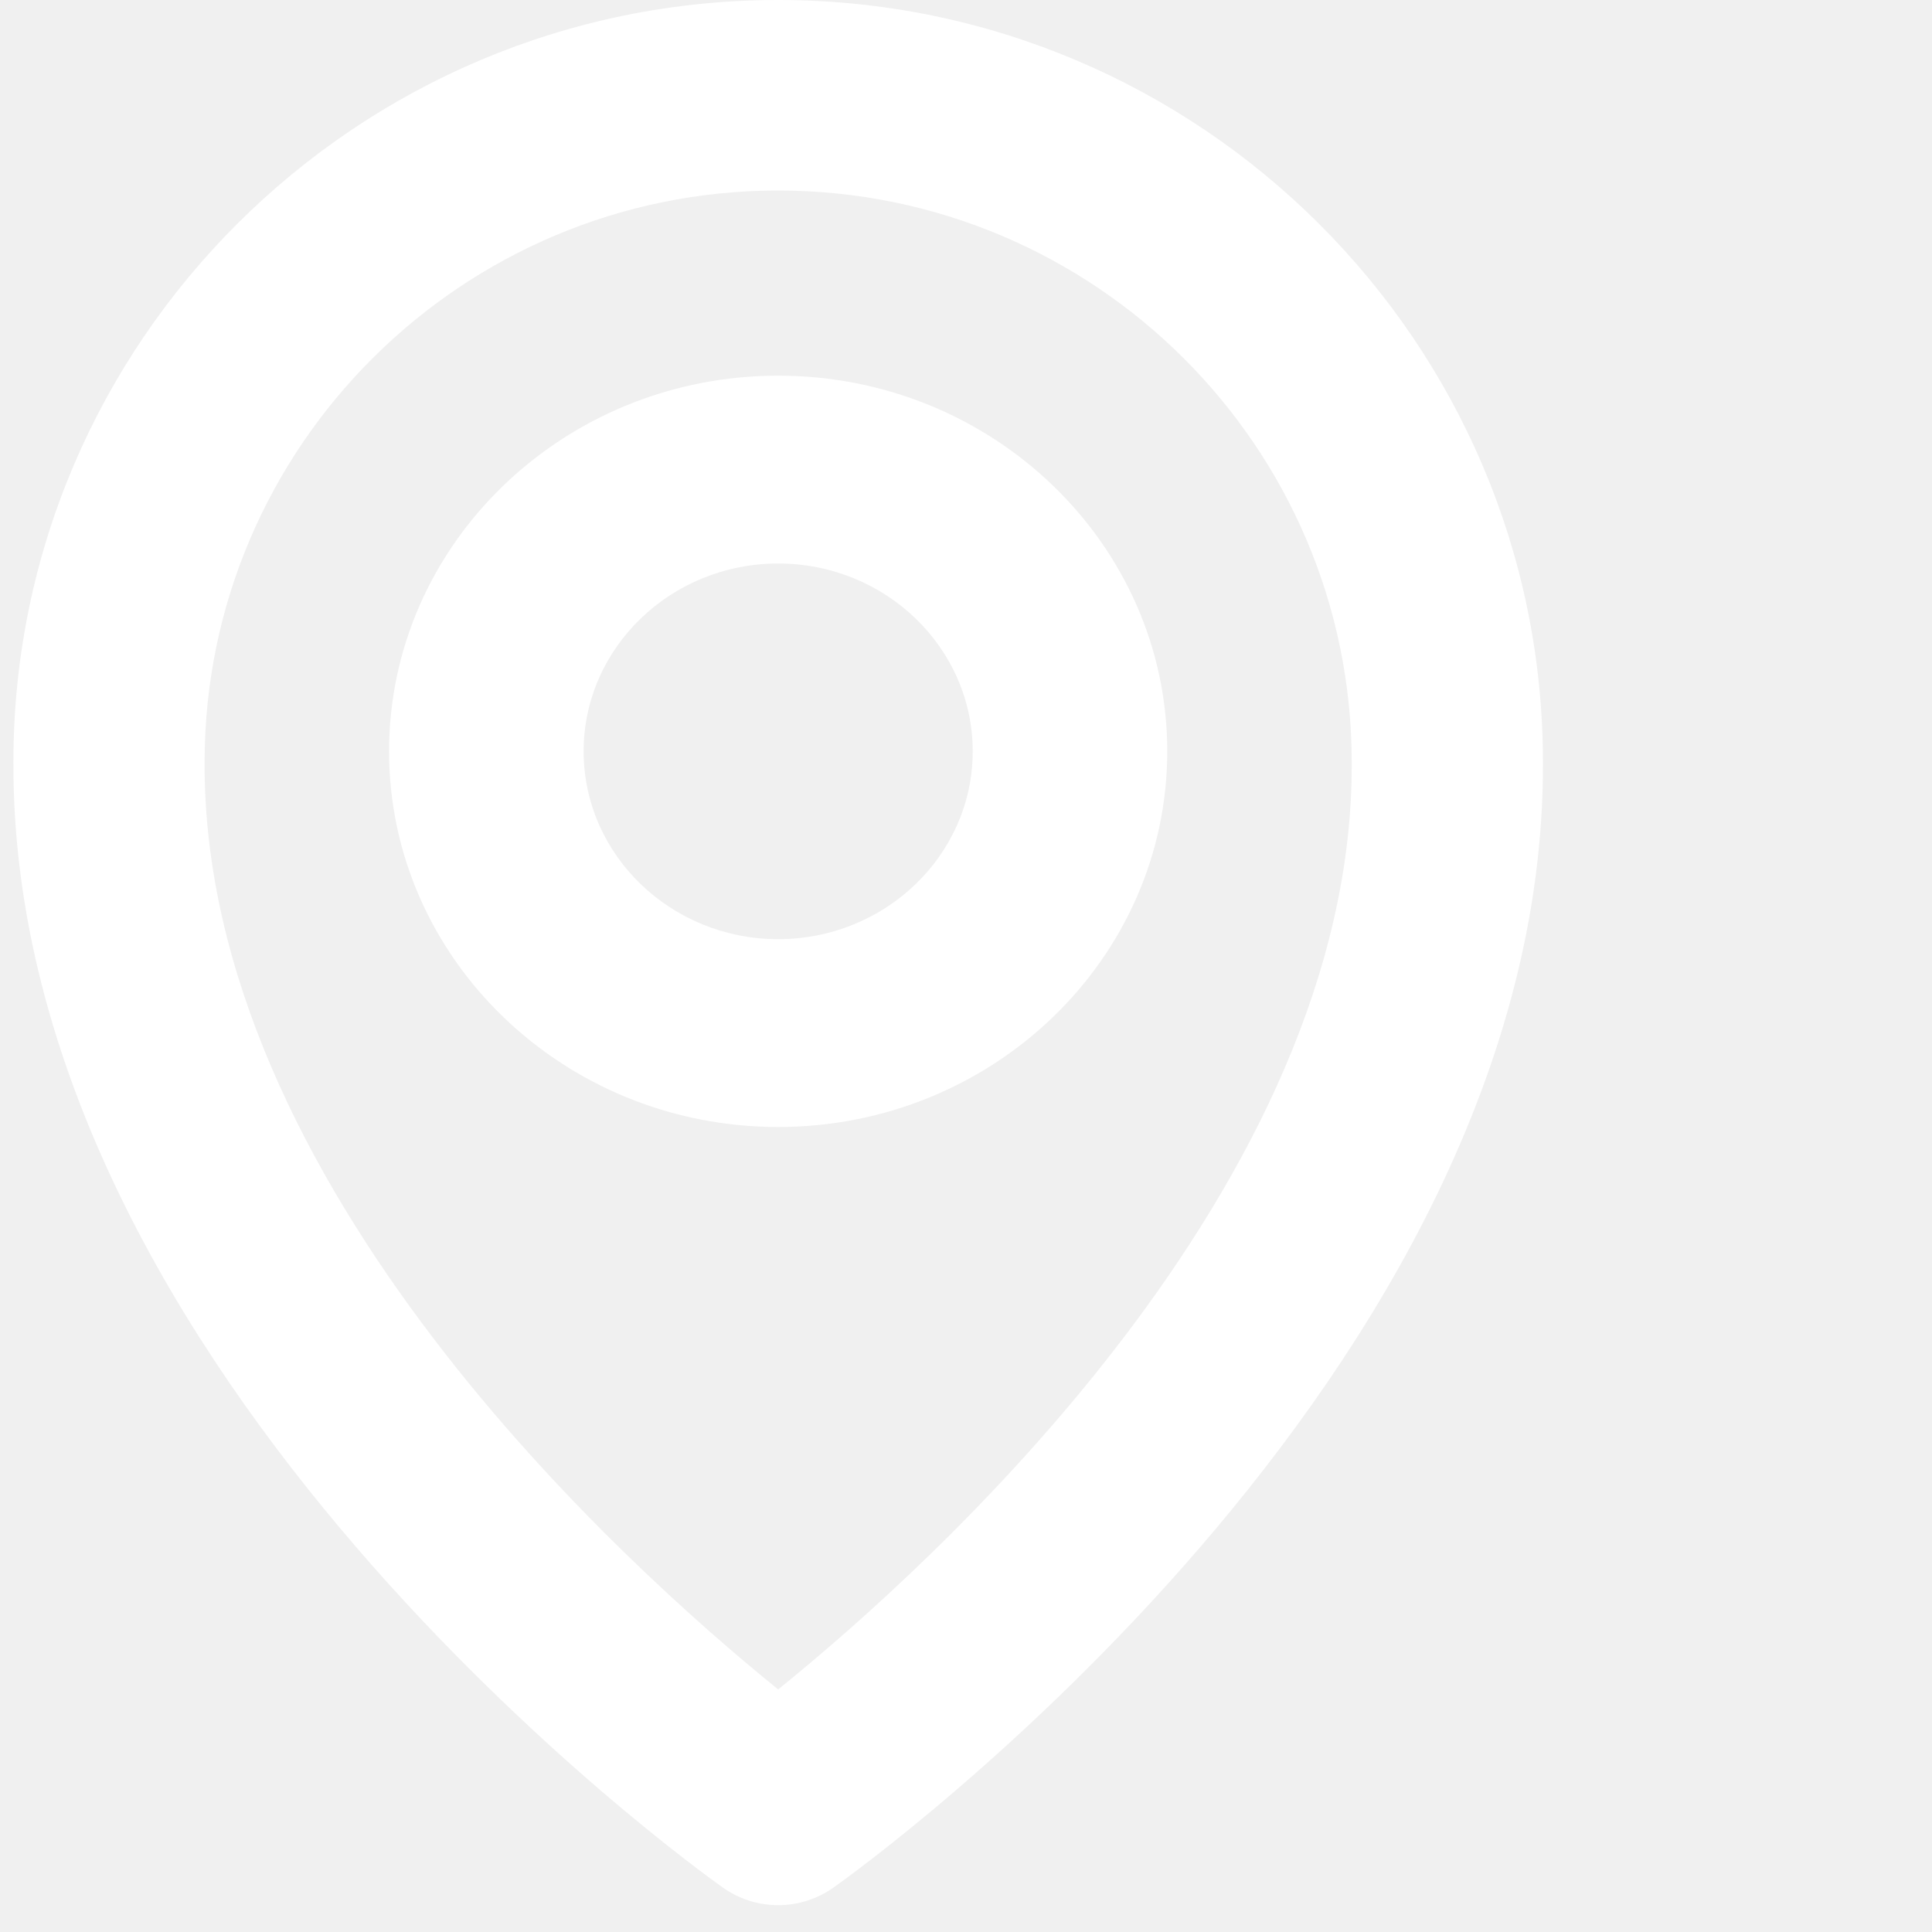
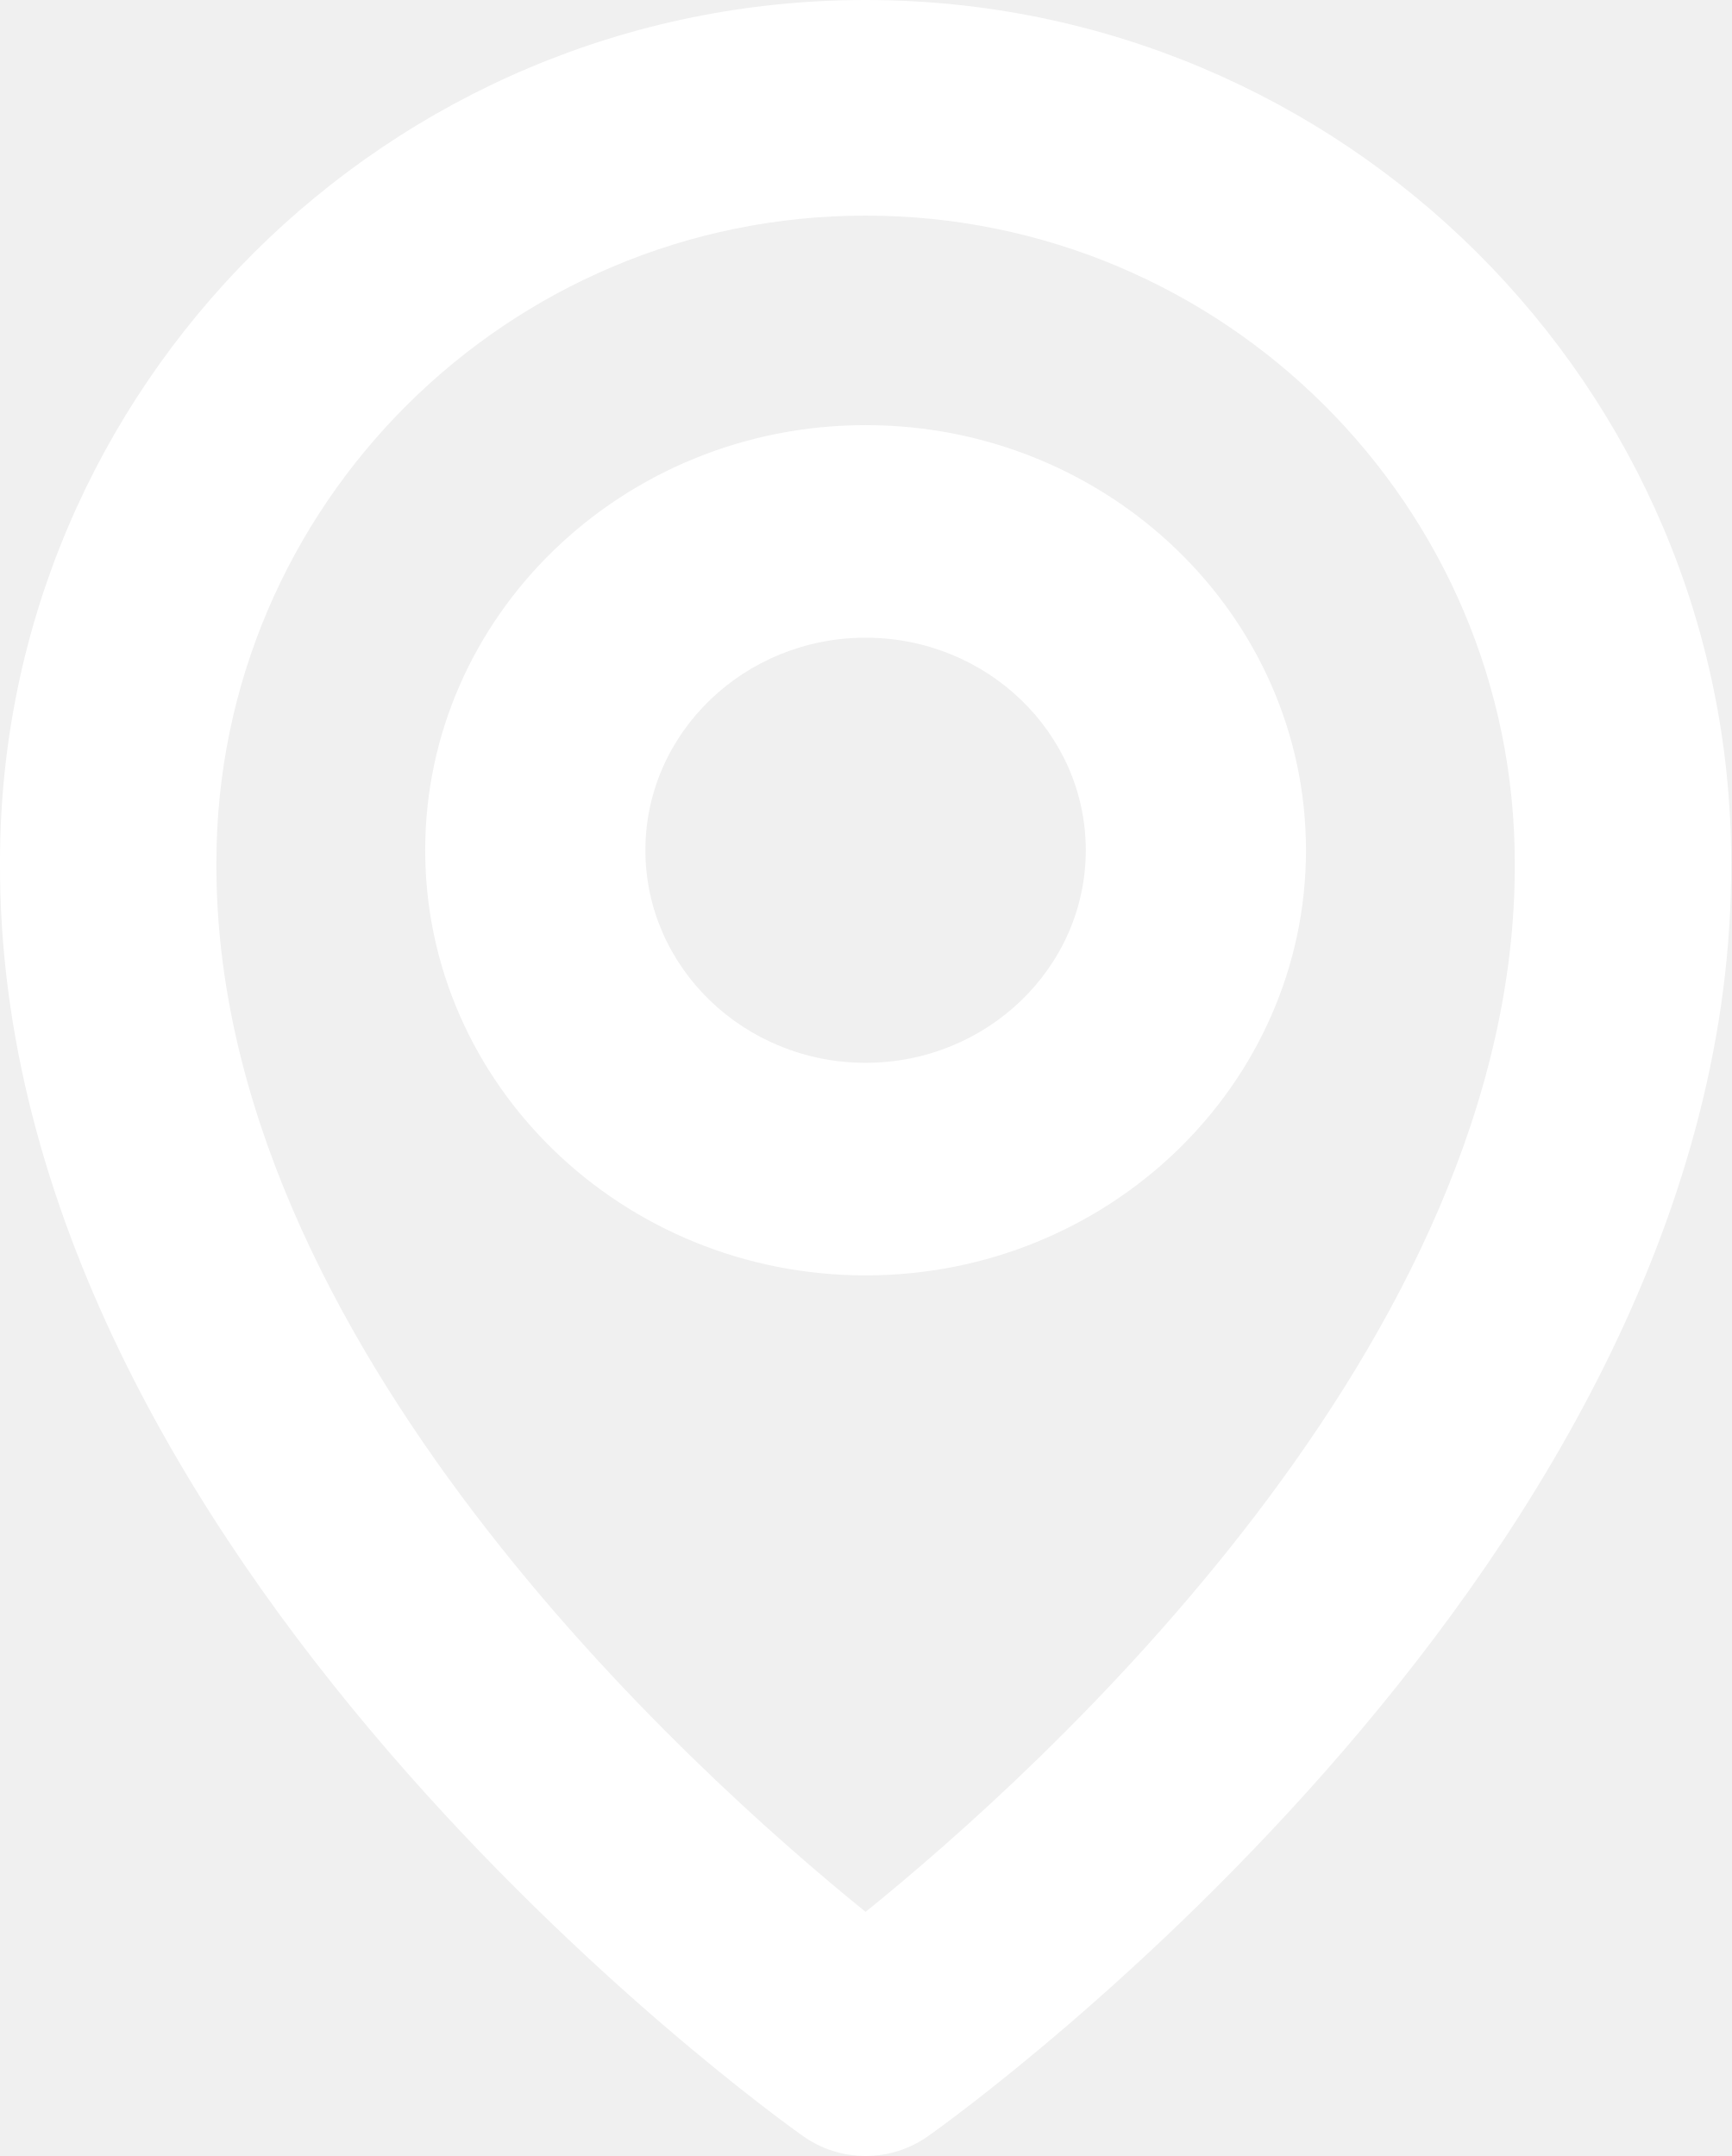
- <svg xmlns="http://www.w3.org/2000/svg" width="72" height="72" viewBox="0 0 72 72" fill="none">
-   <path d="M29 42C36.997 42 43.5 35.721 43.5 28C43.5 20.279 36.997 14 29 14C21.003 14 14.5 20.279 14.5 28C14.5 35.721 21.003 42 29 42ZM29 21C32.998 21 36.25 24.14 36.25 28C36.25 31.86 32.998 35 29 35C25.002 35 21.75 31.86 21.75 28C21.75 24.14 25.002 21 29 21Z" fill="white" />
-   <path d="M26.934 70.34C27.537 70.769 28.259 71 29 71C29.741 71 30.463 70.769 31.066 70.34C32.149 69.577 57.603 51.262 57.5 28.4C57.5 12.741 44.714 0 29 0C13.286 0 0.5 12.741 0.5 28.383C0.397 51.262 25.851 69.577 26.934 70.34ZM29 7.1C40.788 7.1 50.375 16.653 50.375 28.418C50.45 44.173 34.743 58.32 29 62.96C23.261 58.316 7.55 44.166 7.625 28.4C7.625 16.653 17.212 7.1 29 7.1Z" fill="white" />
+ <svg xmlns="http://www.w3.org/2000/svg" width="57" height="71" viewBox="0 0 57 71" fill="none">
+   <path d="M28.5 42C36.497 42 43 35.721 43 28C43 20.279 36.497 14 28.5 14C20.503 14 14 20.279 14 28C14 35.721 20.503 42 28.5 42ZM28.5 21C32.498 21 35.75 24.14 35.75 28C35.75 31.86 32.498 35 28.5 35C24.502 35 21.25 31.86 21.25 28C21.25 24.14 24.502 21 28.5 21Z" fill="white" />
+   <path d="M26.434 70.34C27.037 70.769 27.759 71 28.5 71C29.241 71 29.963 70.769 30.566 70.34C31.649 69.577 57.103 51.262 57 28.4C57 12.741 44.214 0 28.5 0C12.786 0 0 12.741 0 28.383C-0.103 51.262 25.351 69.577 26.434 70.34ZM28.5 7.1C40.288 7.1 49.875 16.653 49.875 28.418C49.95 44.173 34.243 58.32 28.5 62.96C22.761 58.316 7.05 44.166 7.125 28.4C7.125 16.653 16.712 7.1 28.5 7.1Z" fill="white" />
</svg>
